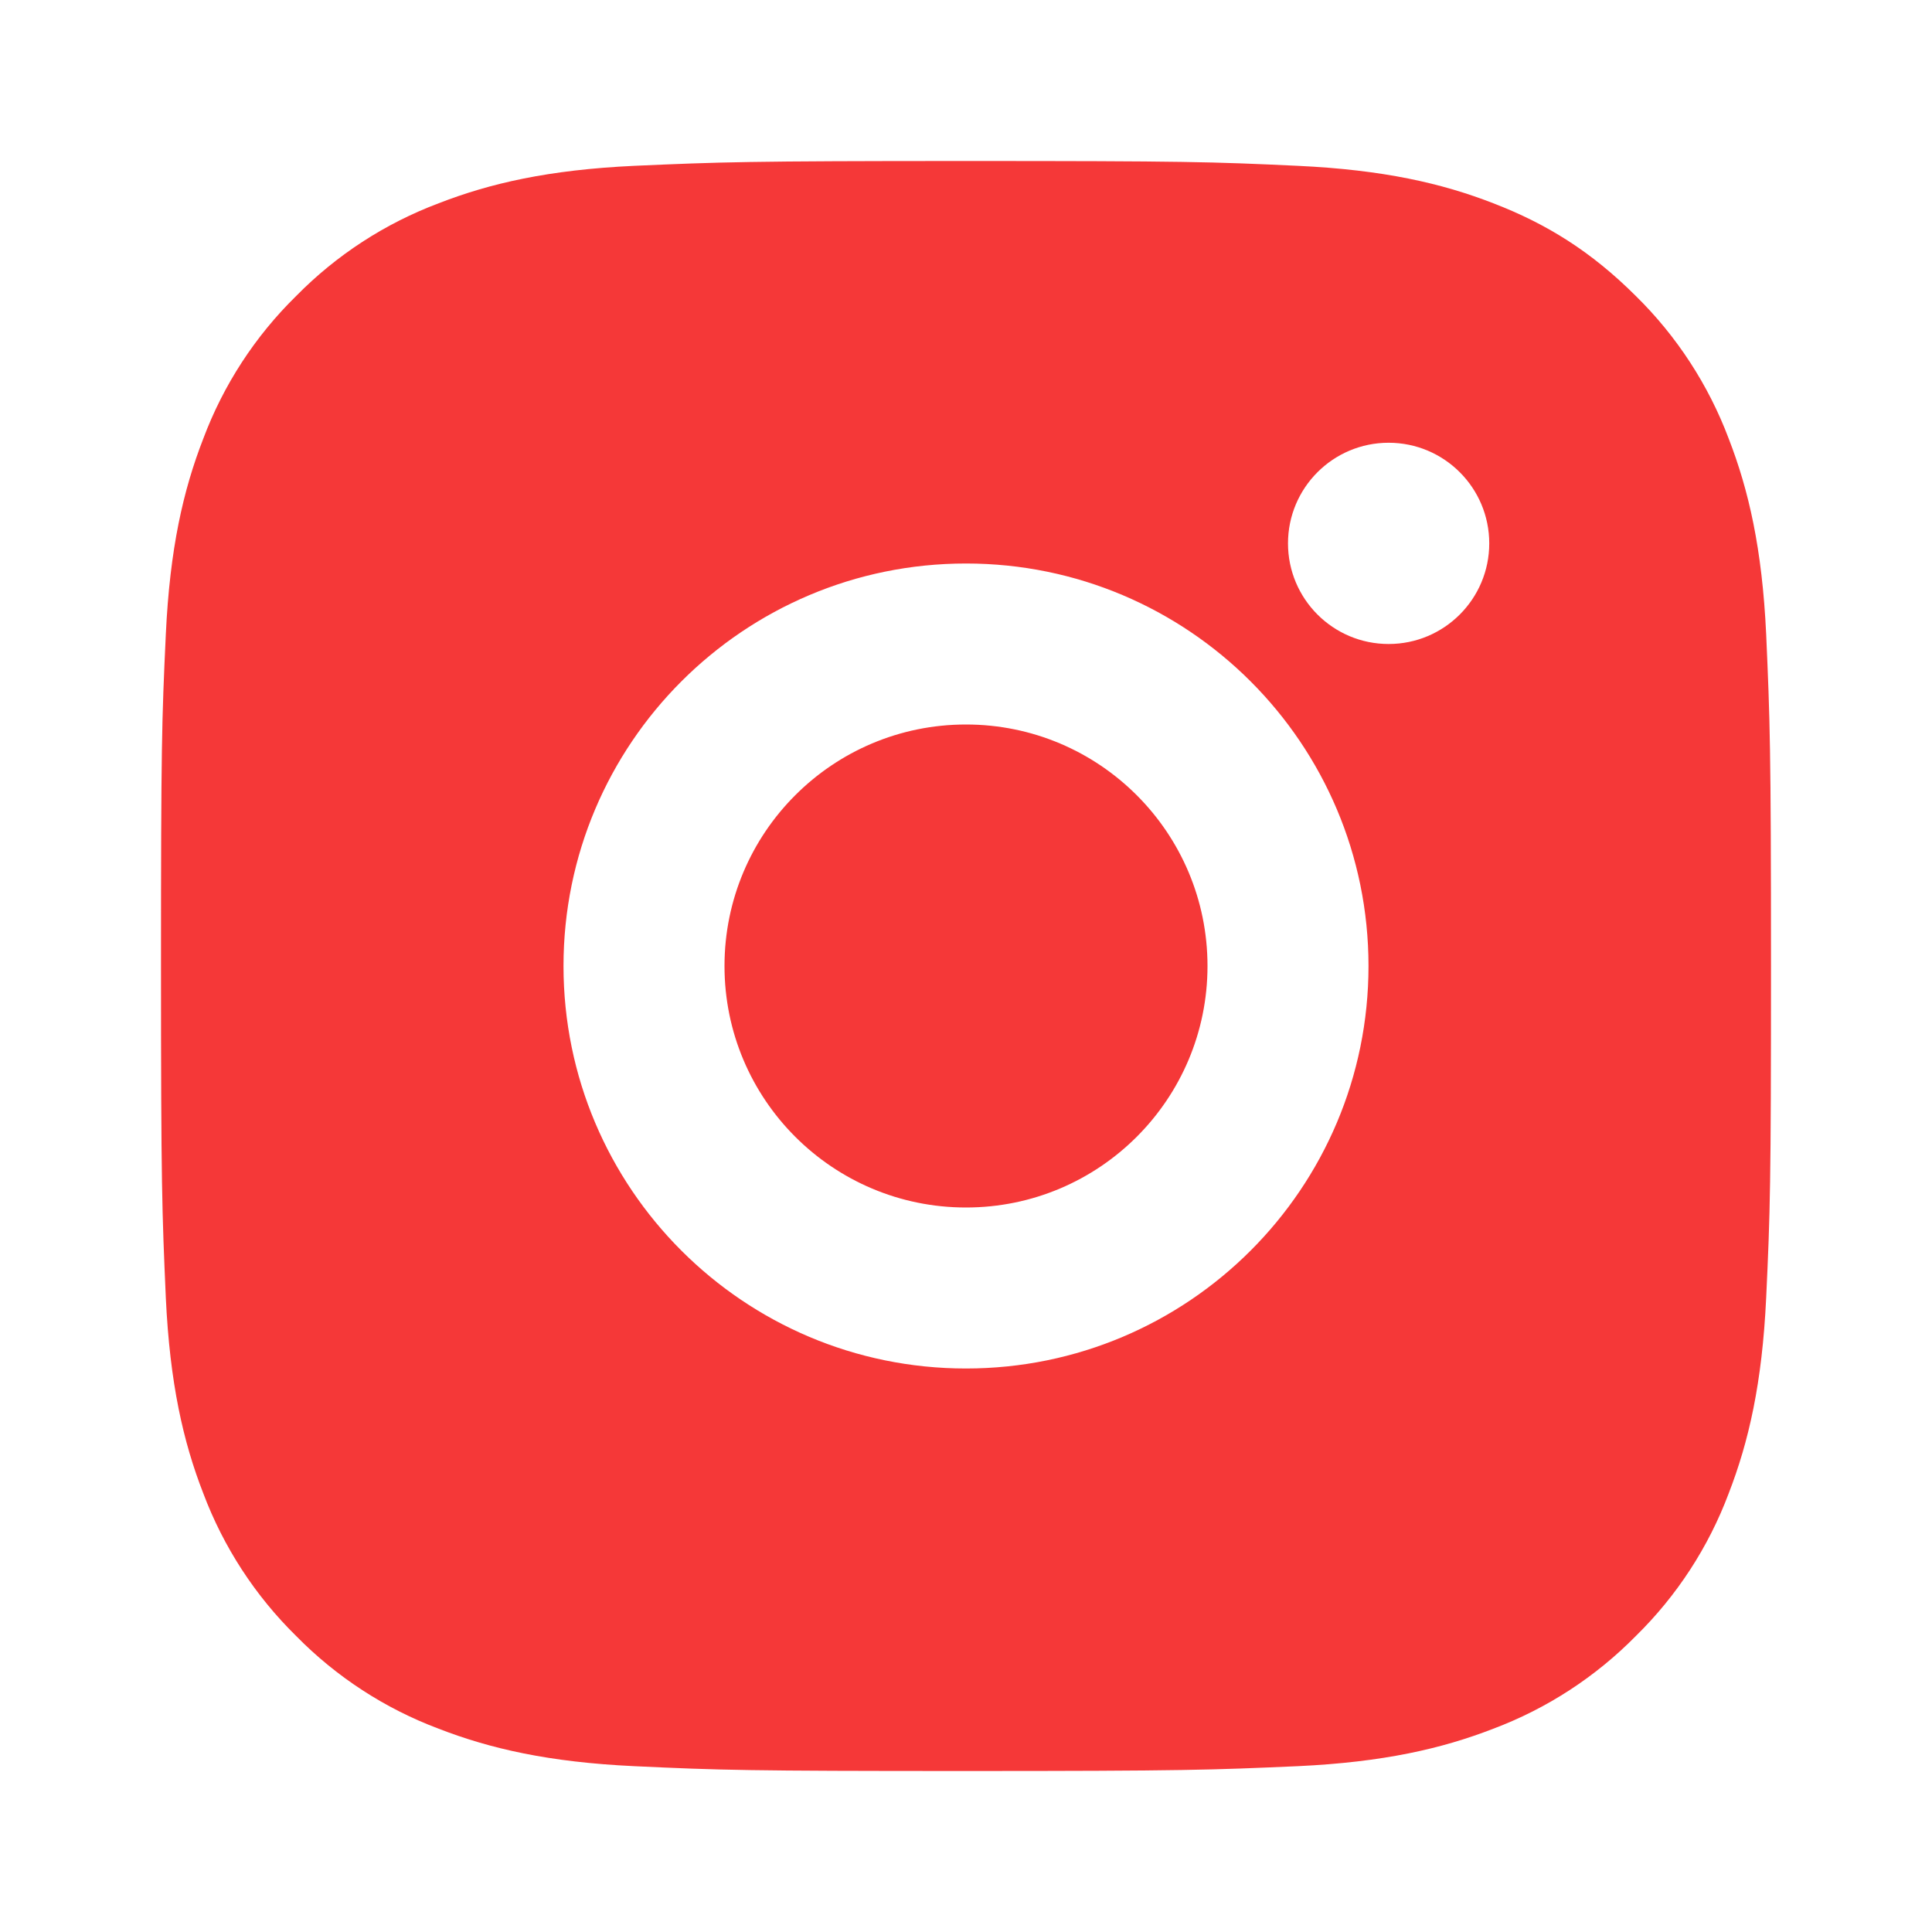
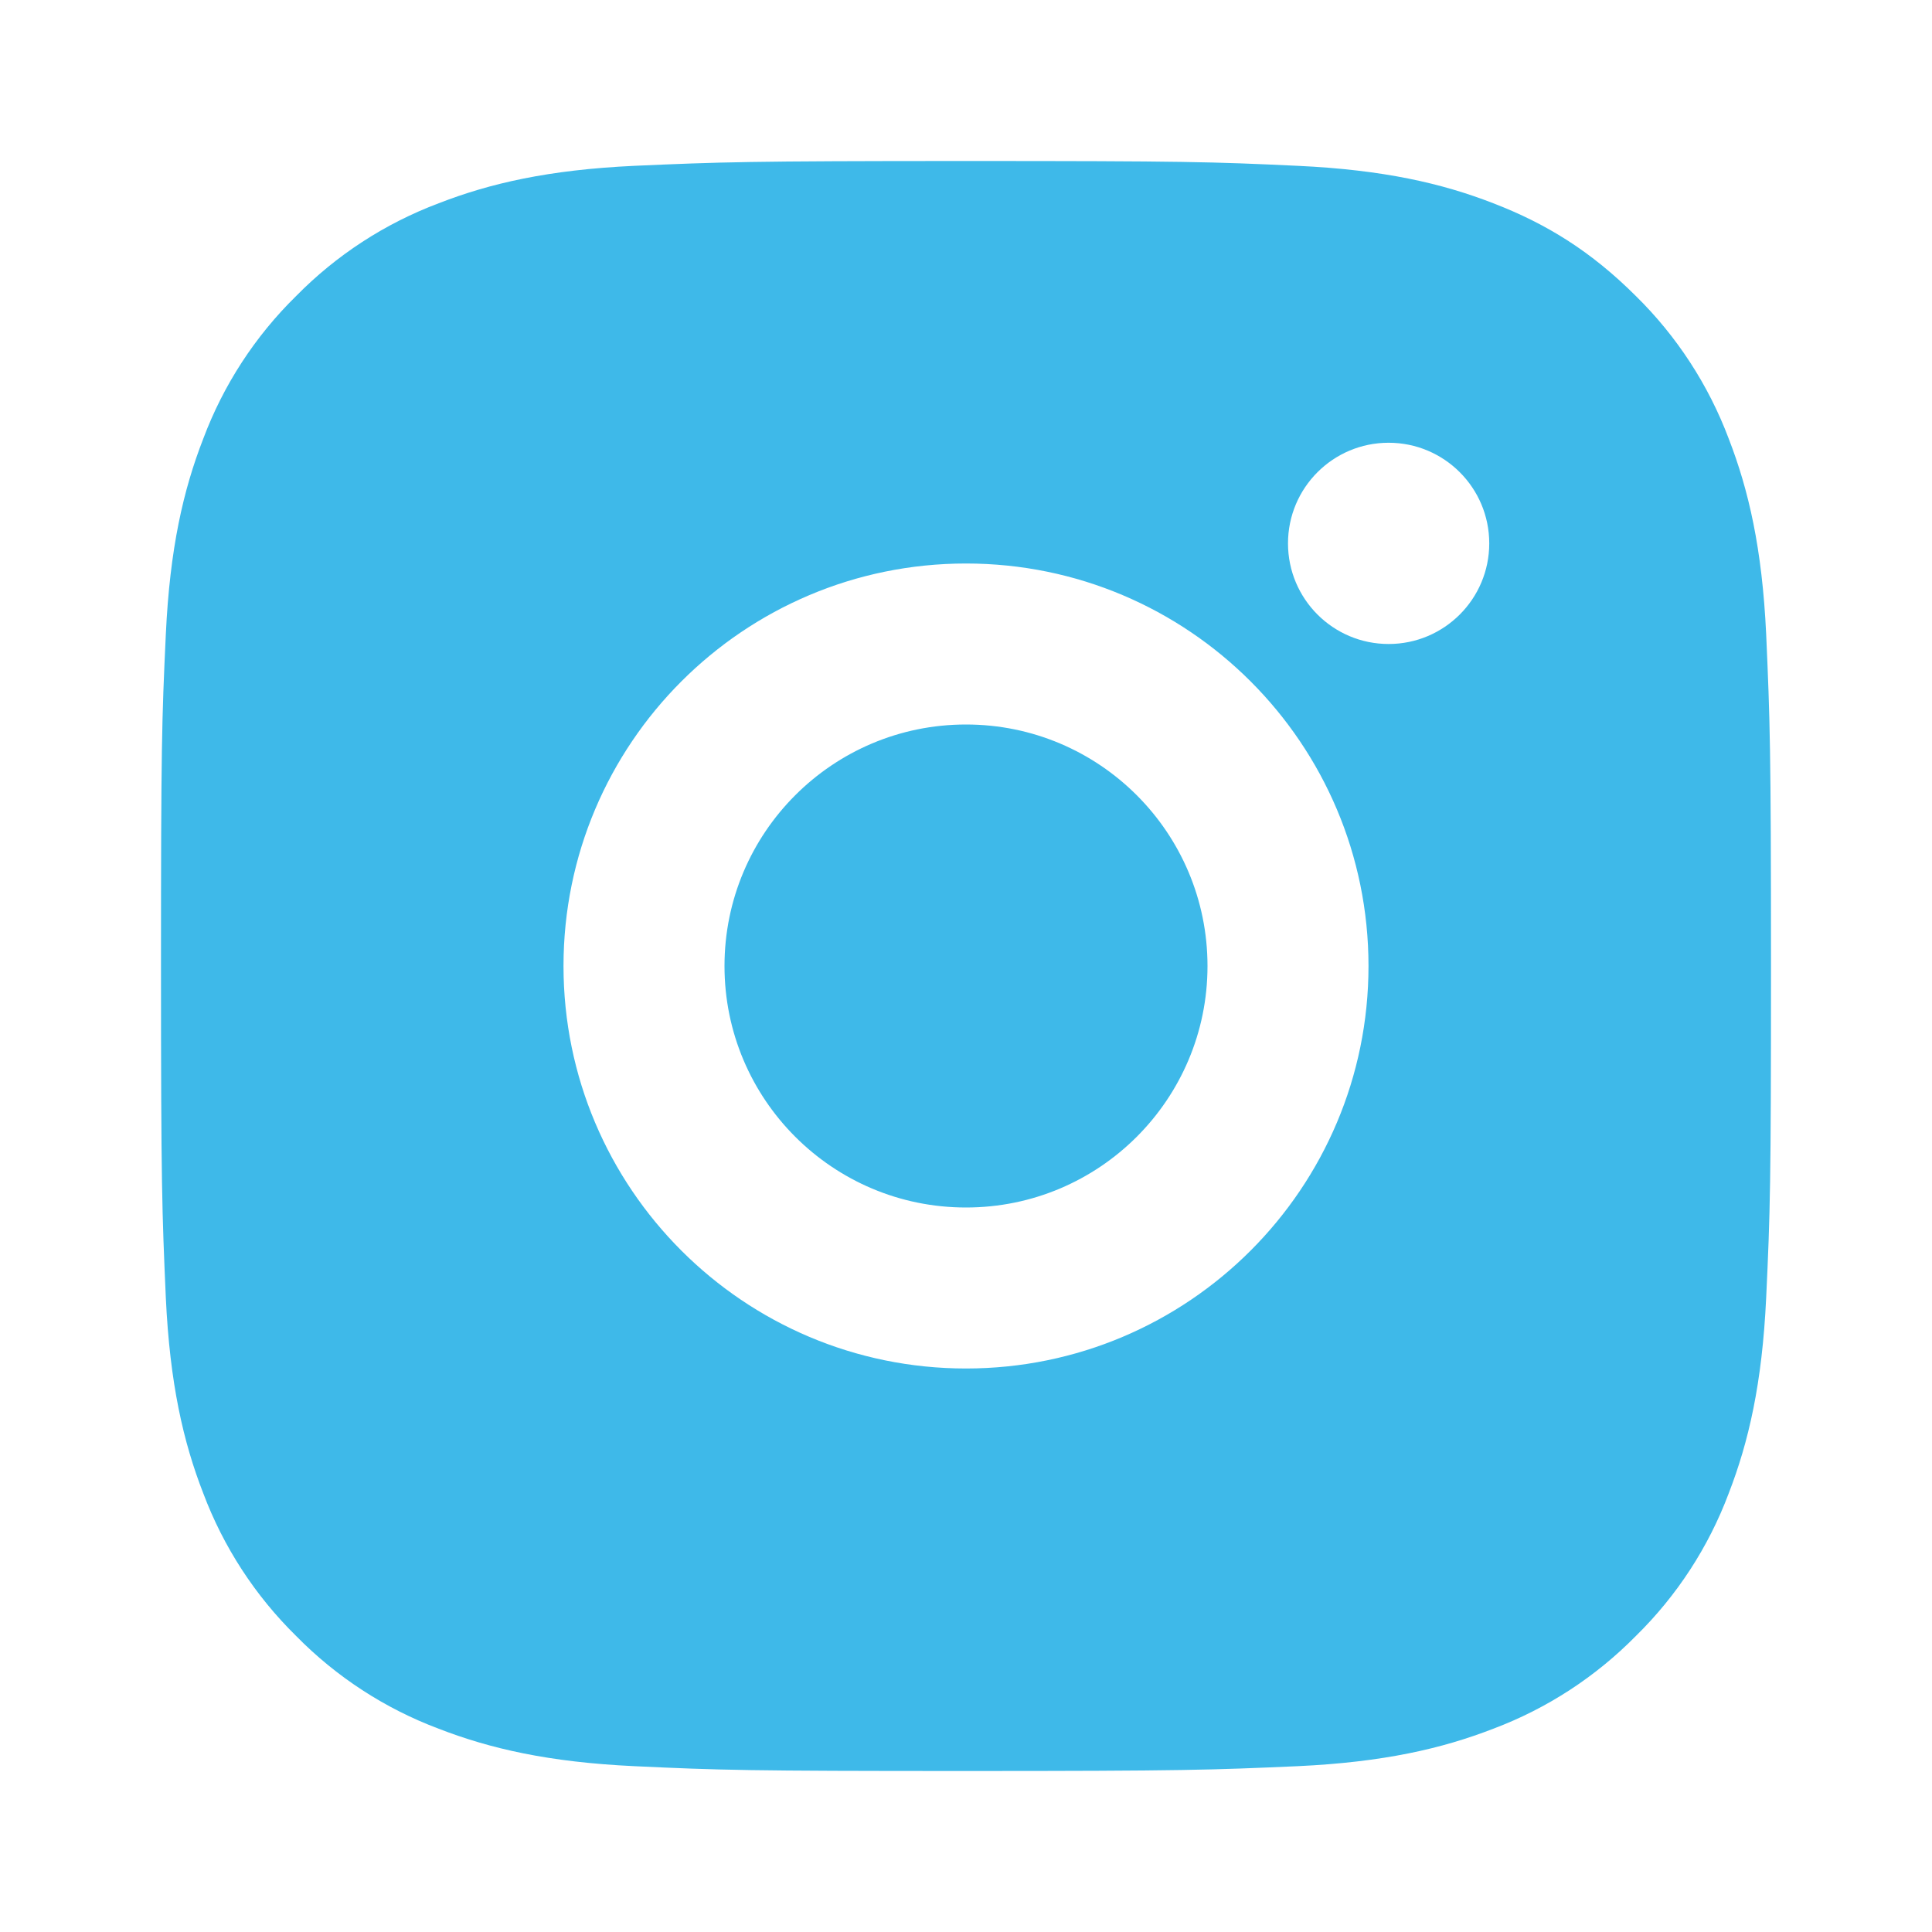
<svg xmlns="http://www.w3.org/2000/svg" viewBox="0 0 24 24" width="24" height="24">
  <path fill="none" d="M0 0h24v24H0z" />
-   <path d="M12 2c2.717 0 3.056.01 4.122.06 1.065.05 1.79.217 2.428.465.66.254 1.216.598 1.772 1.153a4.908 4.908 0 0 1 1.153 1.772c.247.637.415 1.363.465 2.428.047 1.066.06 1.405.06 4.122 0 2.717-.01 3.056-.06 4.122-.05 1.065-.218 1.79-.465 2.428a4.883 4.883 0 0 1-1.153 1.772 4.915 4.915 0 0 1-1.772 1.153c-.637.247-1.363.415-2.428.465-1.066.047-1.405.06-4.122.06-2.717 0-3.056-.01-4.122-.06-1.065-.05-1.79-.218-2.428-.465a4.89 4.89 0 0 1-1.772-1.153 4.904 4.904 0 0 1-1.153-1.772c-.248-.637-.415-1.363-.465-2.428C2.013 15.056 2 14.717 2 12c0-2.717.01-3.056.06-4.122.05-1.066.217-1.79.465-2.428a4.88 4.88 0 0 1 1.153-1.772A4.897 4.897 0 0 1 5.45 2.525c.638-.248 1.362-.415 2.428-.465C8.944 2.013 9.283 2 12 2zm0 5a5 5 0 1 0 0 10 5 5 0 0 0 0-10zm6.5-.25a1.25 1.25 0 0 0-2.5 0 1.25 1.25 0 0 0 2.5 0zM12 9a3 3 0 1 1 0 6 3 3 0 0 1 0-6z" fill="rgba(245,56,56,1)" />
+   <path d="M12 2c2.717 0 3.056.01 4.122.06 1.065.05 1.79.217 2.428.465.66.254 1.216.598 1.772 1.153a4.908 4.908 0 0 1 1.153 1.772c.247.637.415 1.363.465 2.428.047 1.066.06 1.405.06 4.122 0 2.717-.01 3.056-.06 4.122-.05 1.065-.218 1.79-.465 2.428a4.883 4.883 0 0 1-1.153 1.772 4.915 4.915 0 0 1-1.772 1.153c-.637.247-1.363.415-2.428.465-1.066.047-1.405.06-4.122.06-2.717 0-3.056-.01-4.122-.06-1.065-.05-1.79-.218-2.428-.465a4.89 4.89 0 0 1-1.772-1.153 4.904 4.904 0 0 1-1.153-1.772c-.248-.637-.415-1.363-.465-2.428C2.013 15.056 2 14.717 2 12c0-2.717.01-3.056.06-4.122.05-1.066.217-1.79.465-2.428a4.88 4.88 0 0 1 1.153-1.772A4.897 4.897 0 0 1 5.45 2.525c.638-.248 1.362-.415 2.428-.465C8.944 2.013 9.283 2 12 2zm0 5a5 5 0 1 0 0 10 5 5 0 0 0 0-10zm6.5-.25a1.25 1.25 0 0 0-2.5 0 1.25 1.25 0 0 0 2.5 0zM12 9a3 3 0 1 1 0 6 3 3 0 0 1 0-6z" fill="#3eb9e9" />
</svg>
